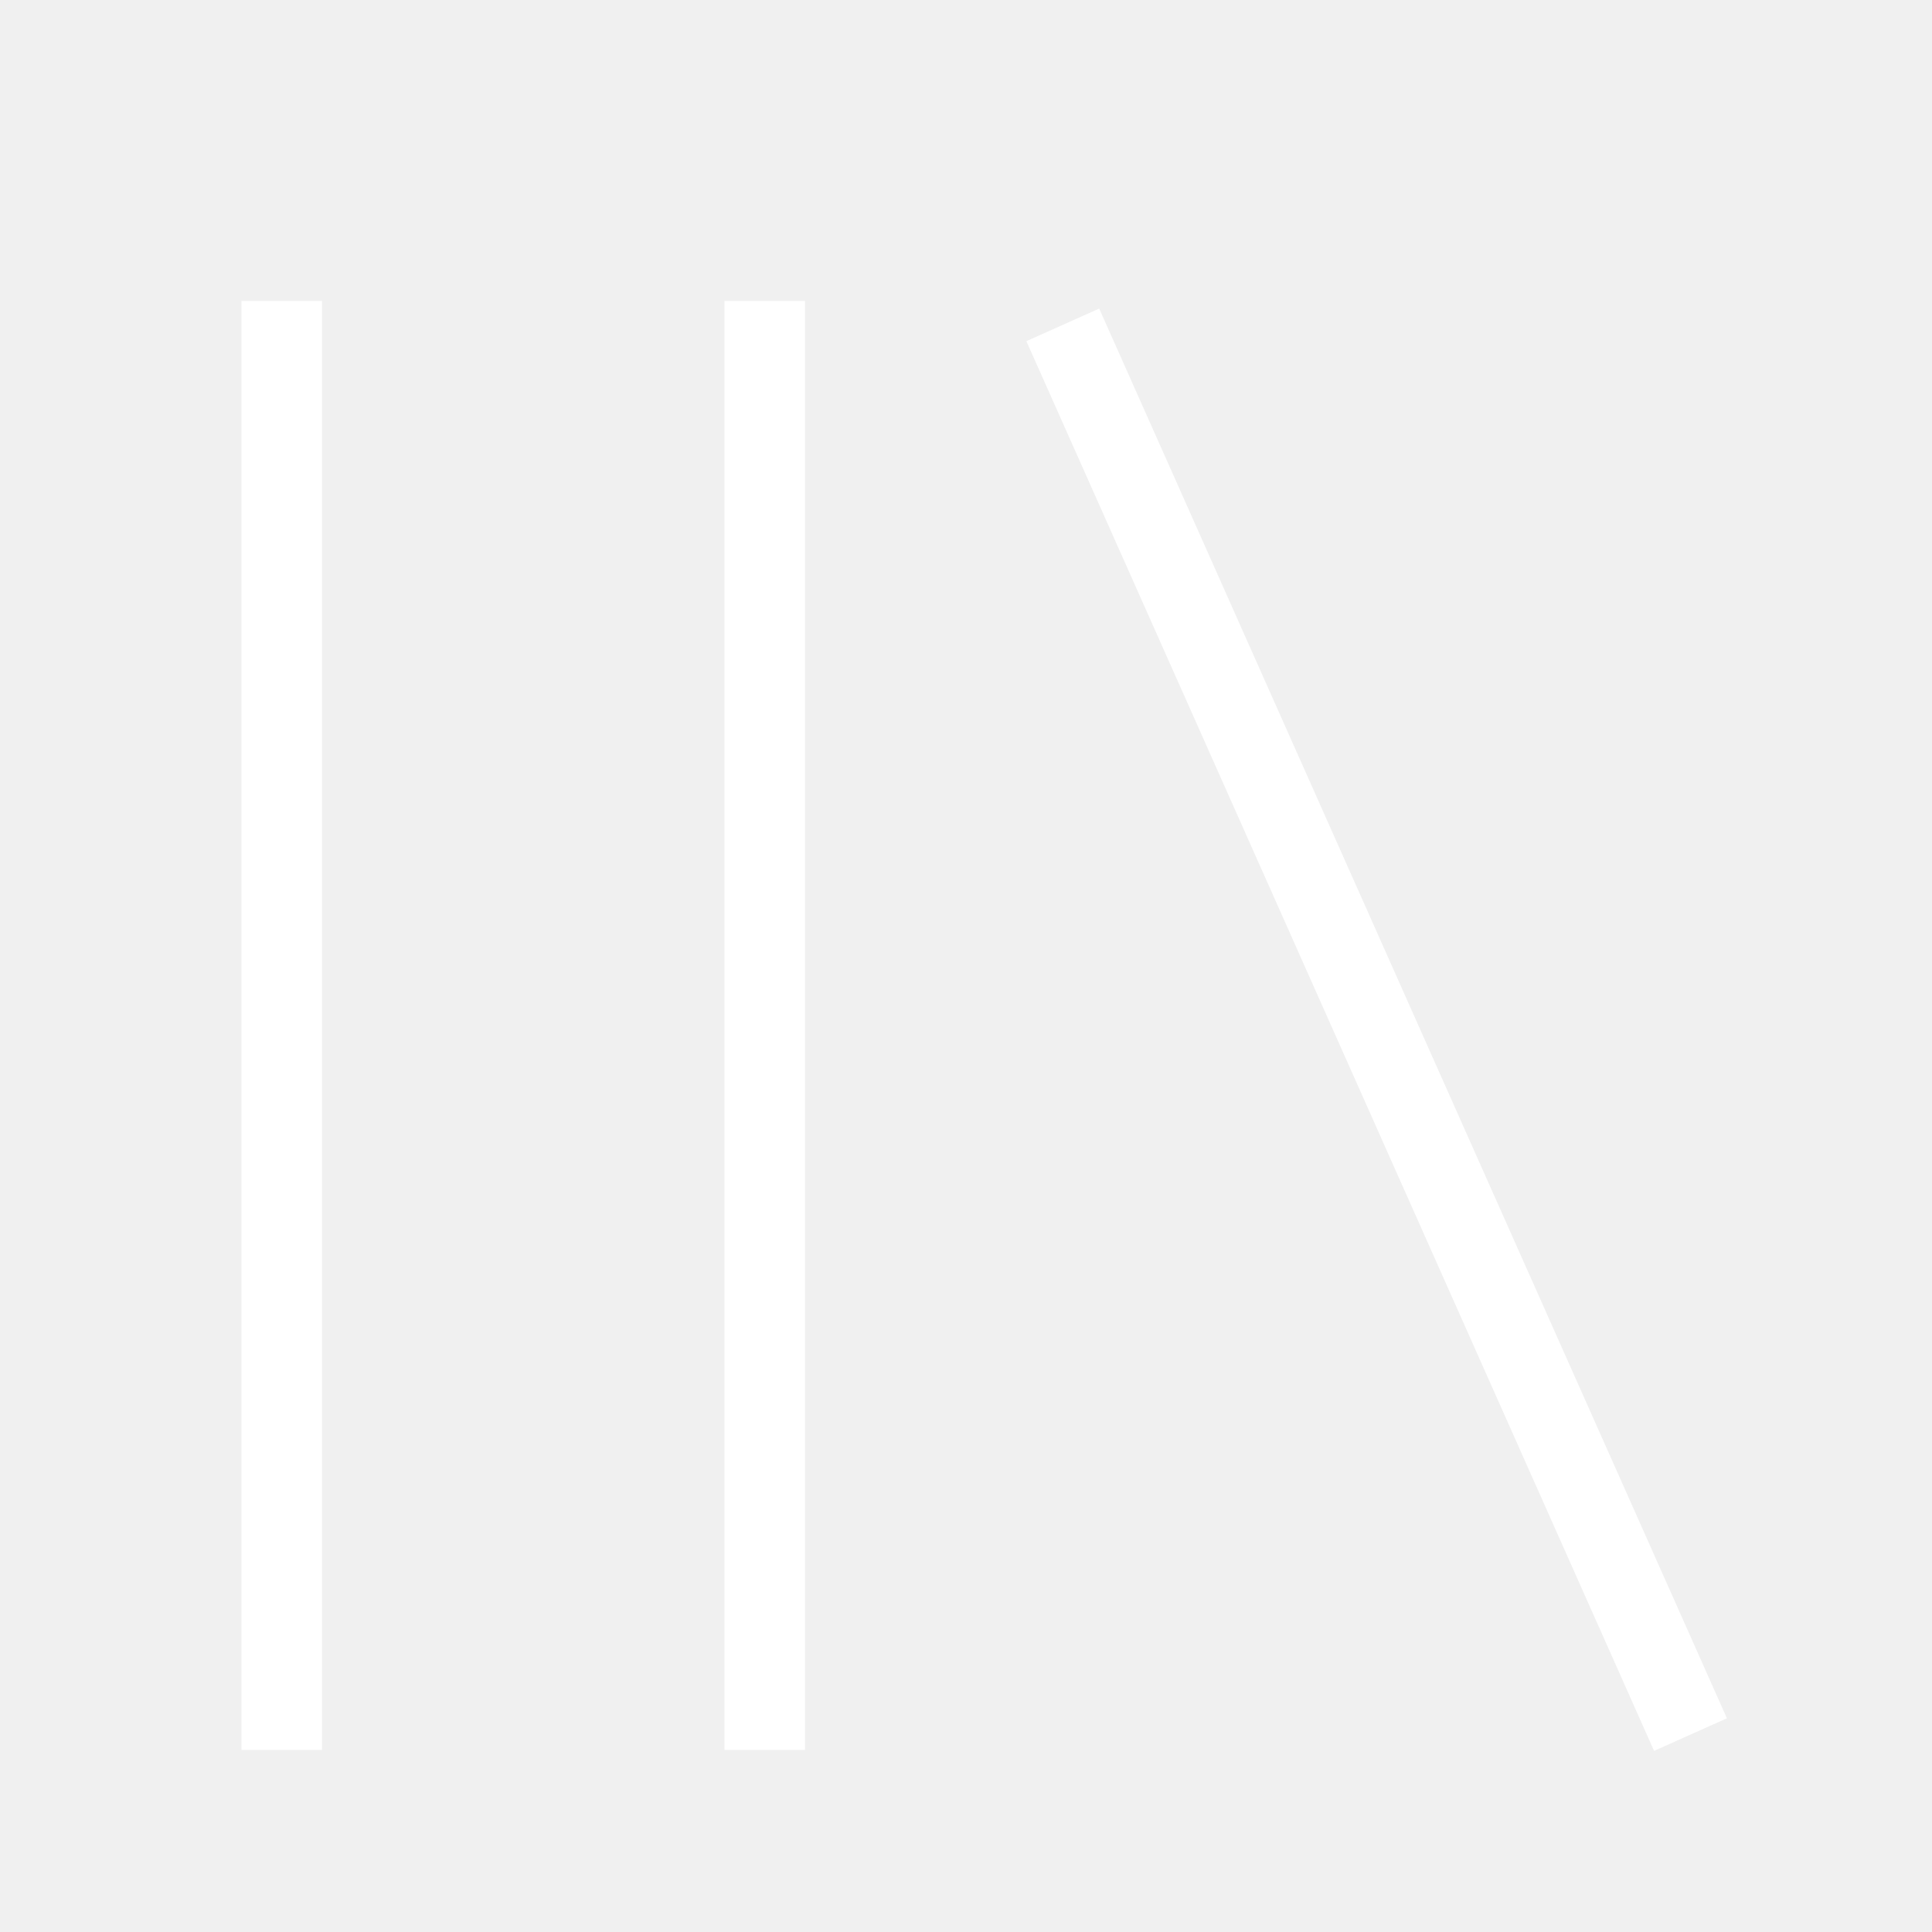
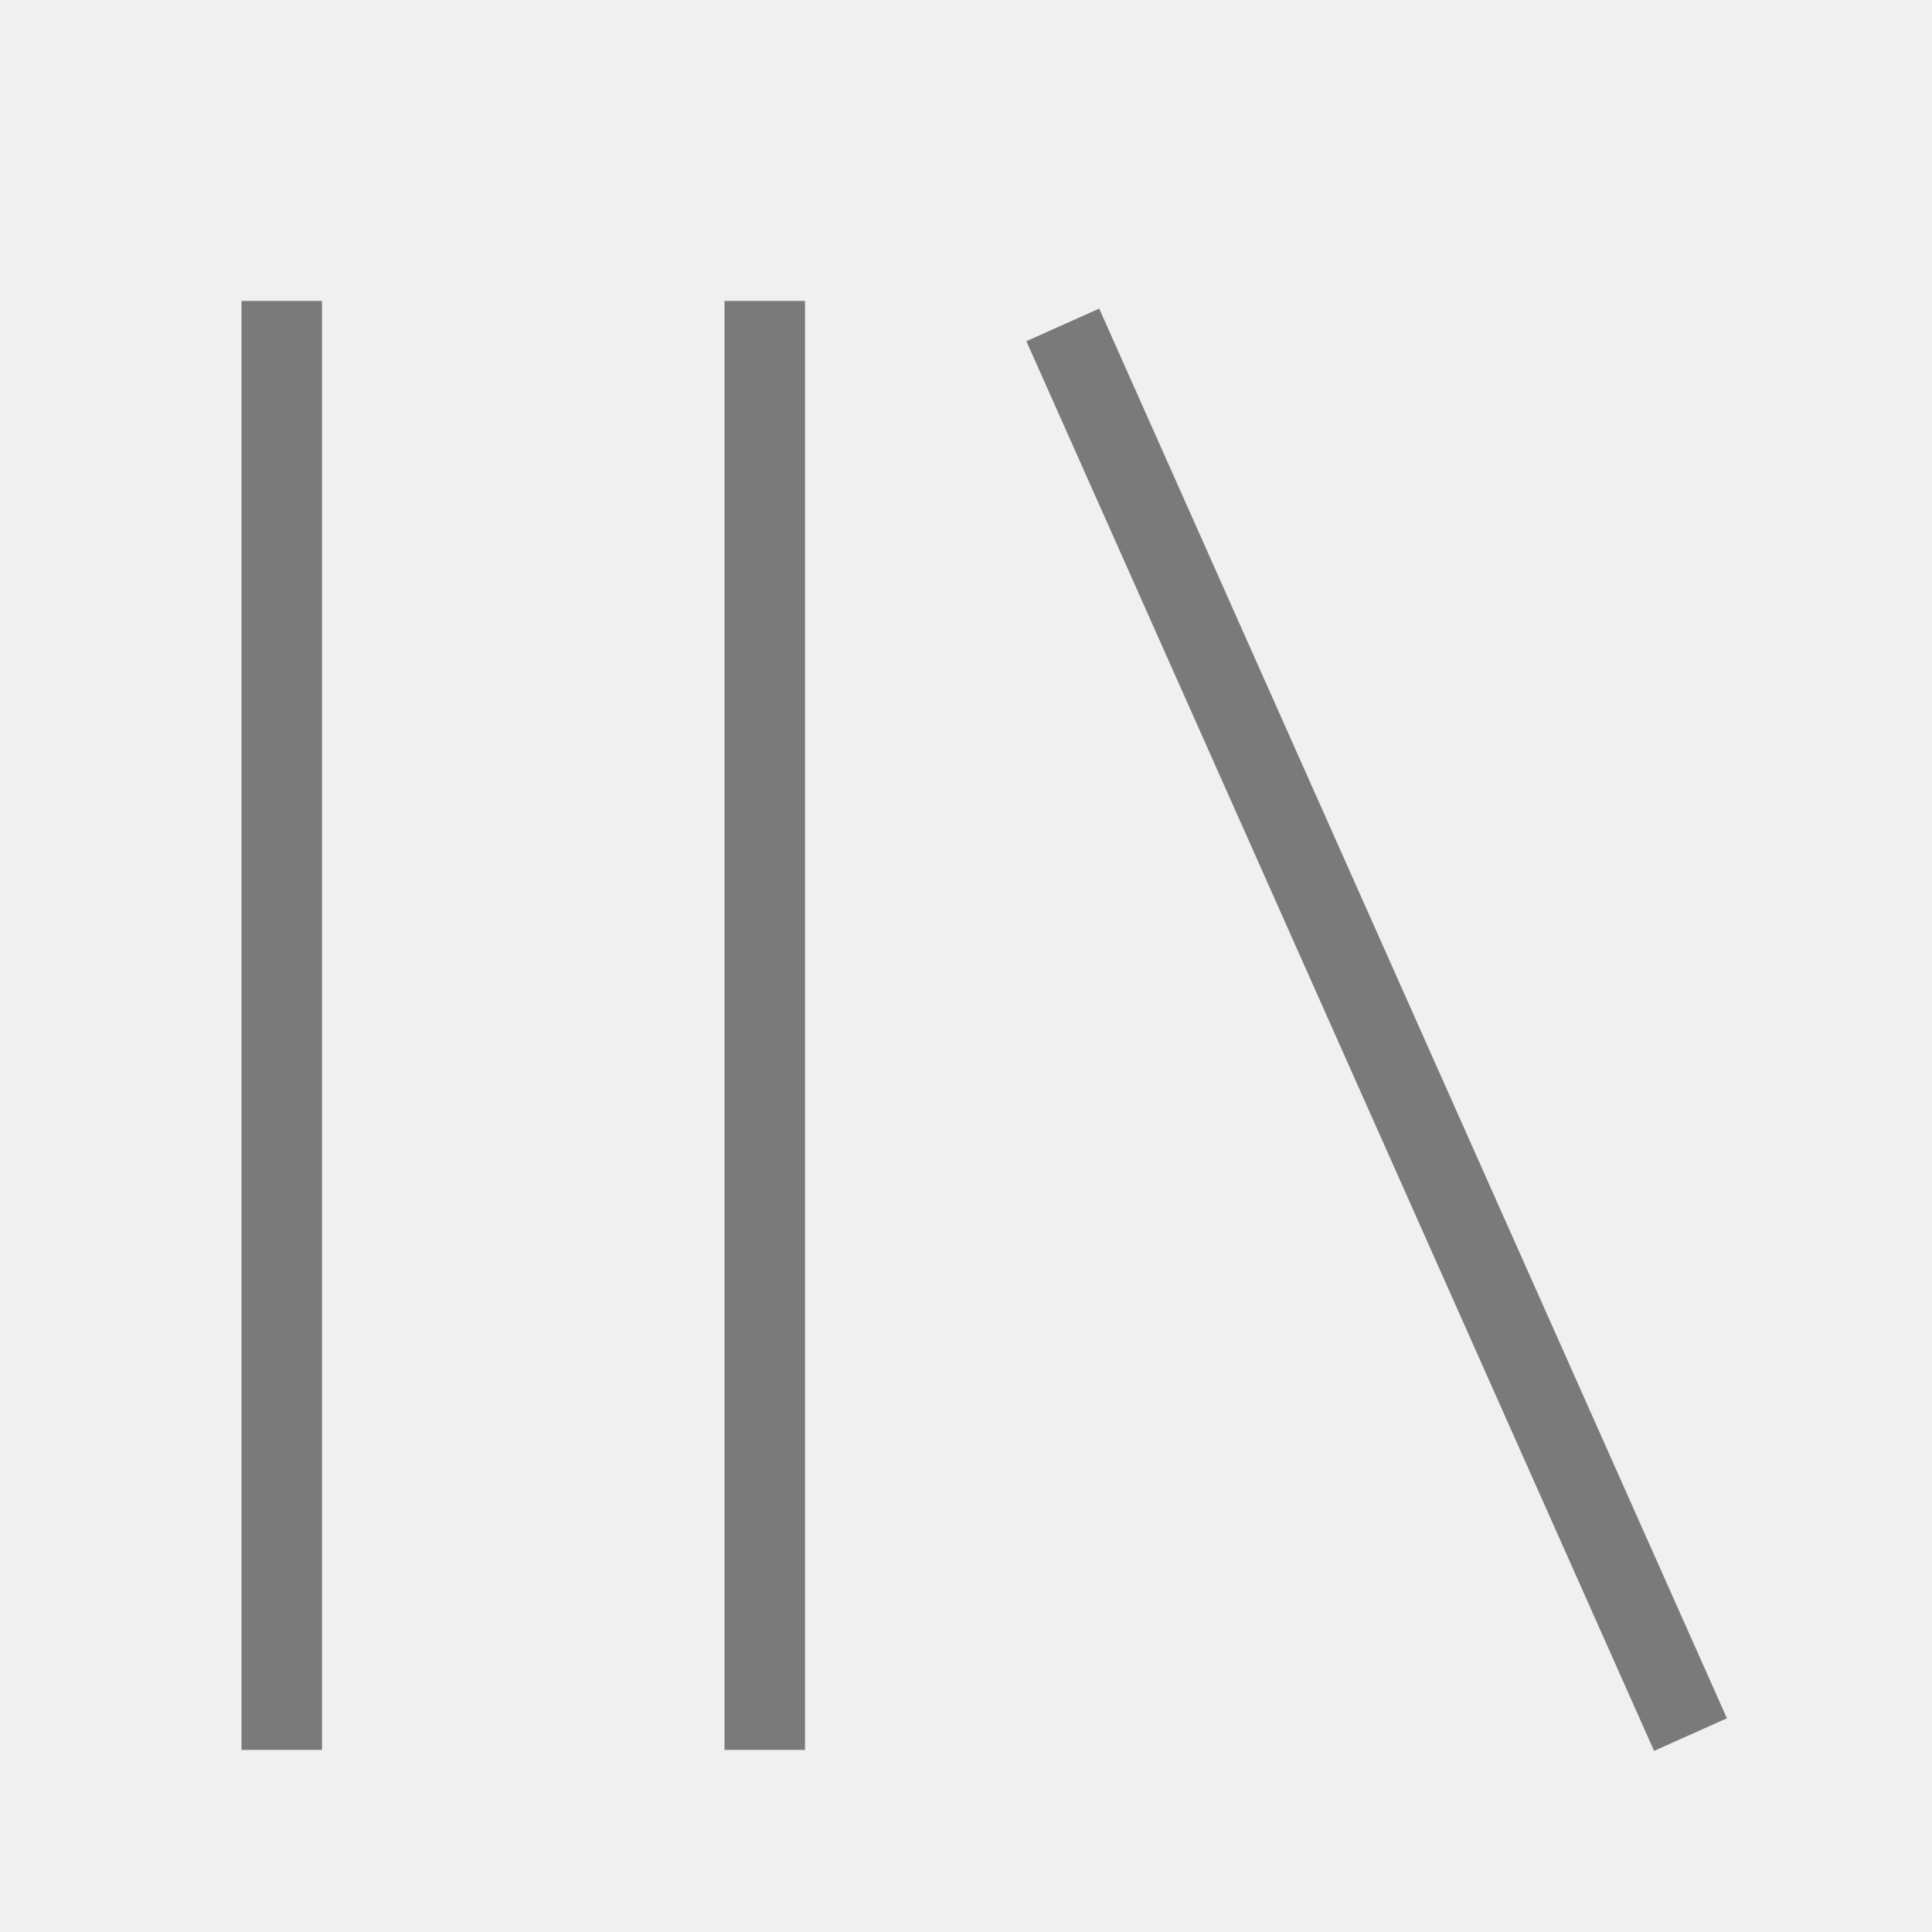
<svg xmlns="http://www.w3.org/2000/svg" viewBox="0 0 512 512">
-   <path d="M291.301 81.778l166.349 373.587-19.301 8.635-166.349-373.587zM64 463.746v-384h21.334v384h-21.334zM192 463.746v-384h21.334v384h-21.334z" fill="#ffffff" />
+   <path d="M291.301 81.778l166.349 373.587-19.301 8.635-166.349-373.587zM64 463.746v-384h21.334v384h-21.334zM192 463.746v-384h21.334v384h-21.334z" fill="#7a7a7a" />
</svg>
